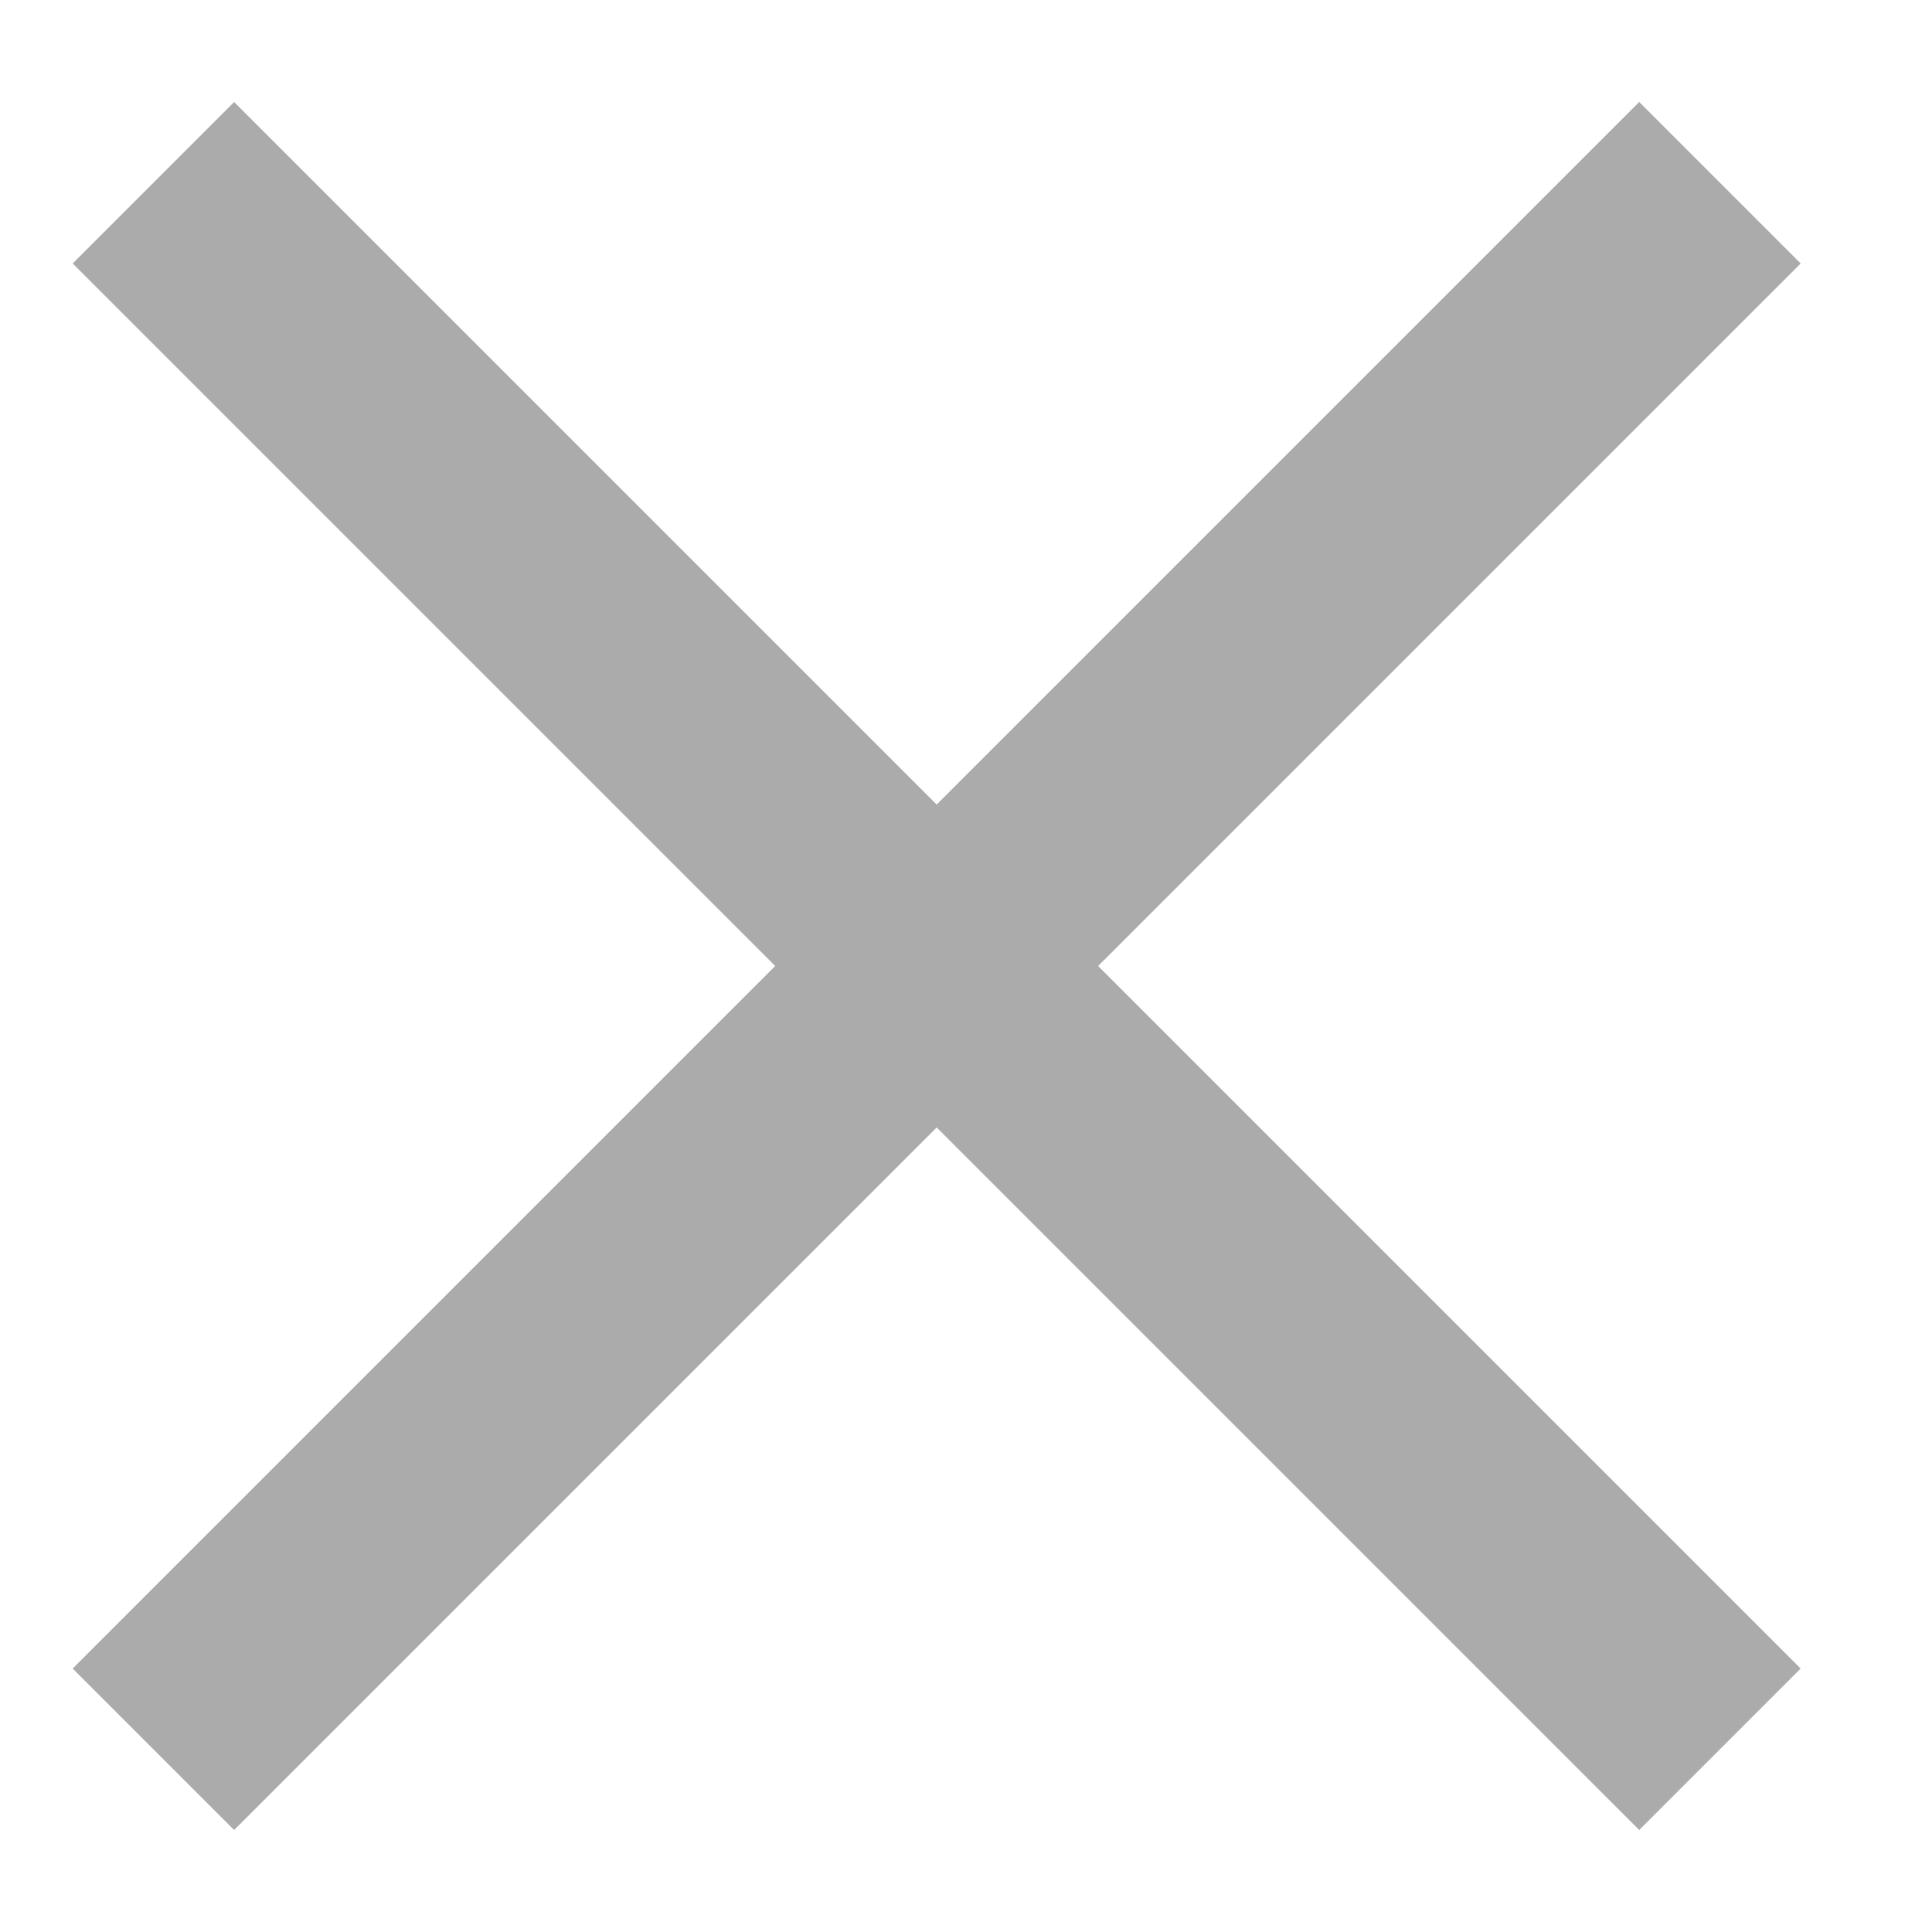
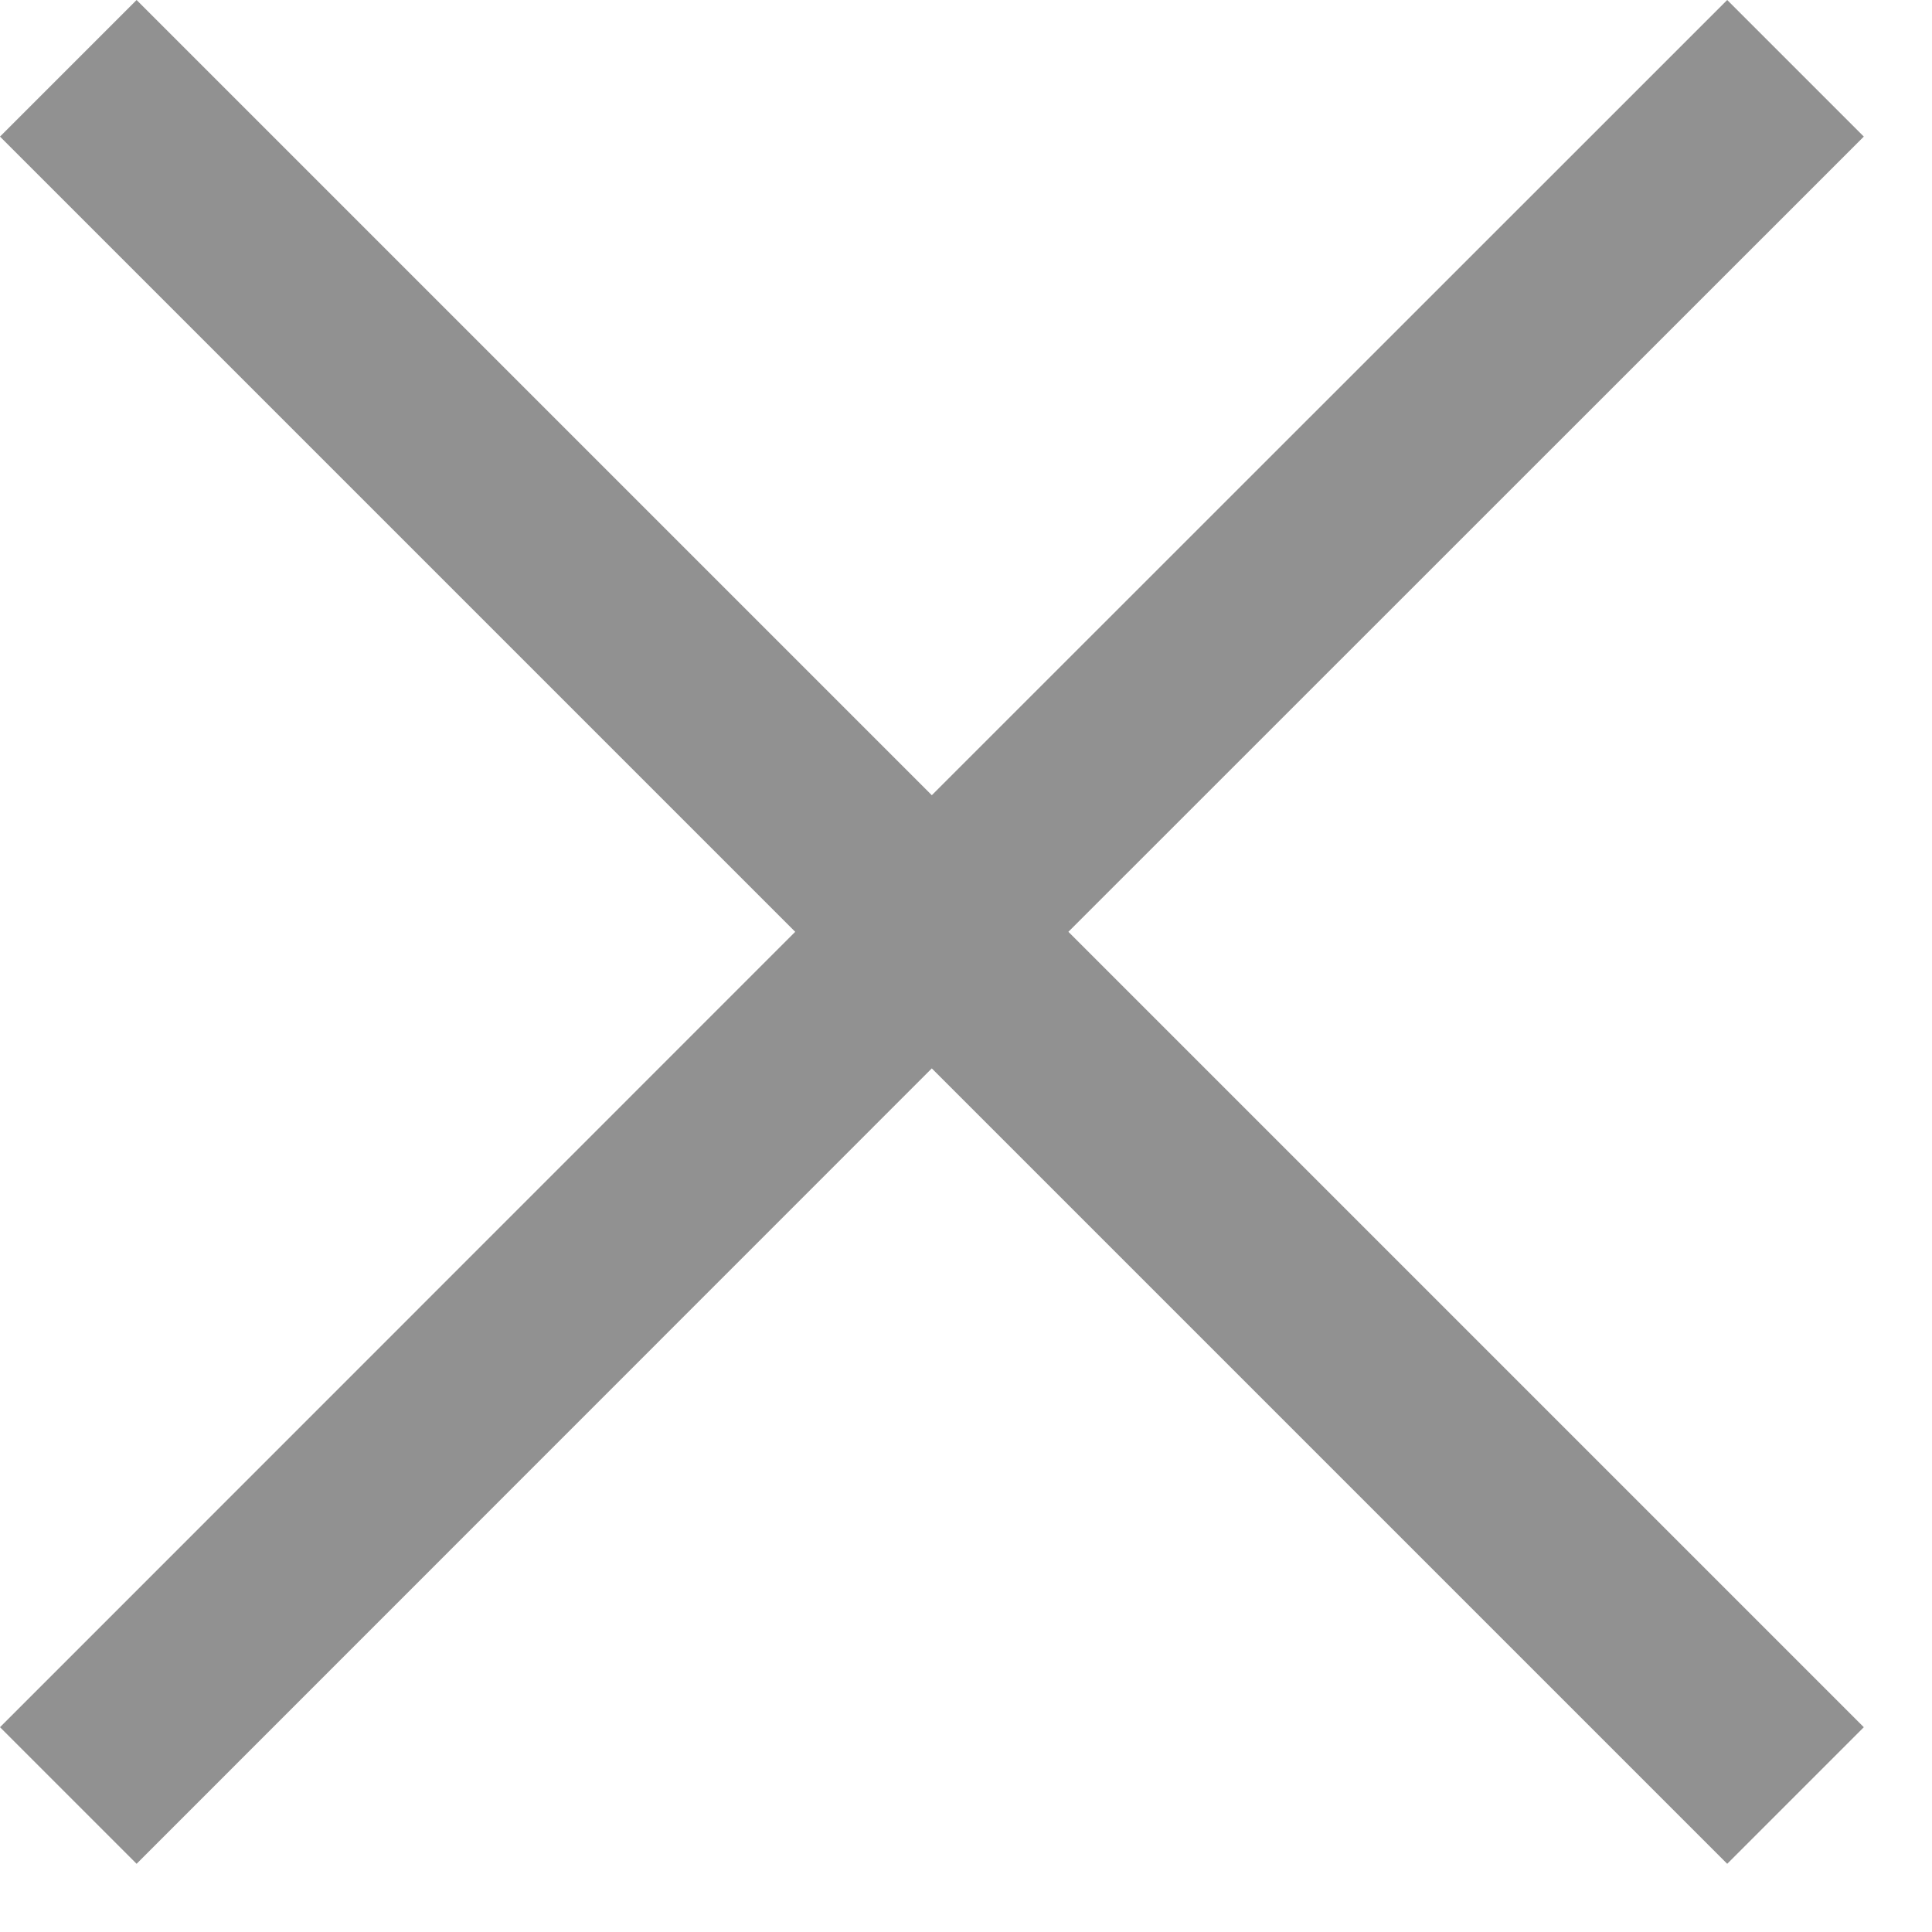
- <svg xmlns="http://www.w3.org/2000/svg" width="11" height="11" viewBox="0 0 11 11" fill="none">
-   <g id="Group">
-     <path id="Vector" d="M9.333 1.5L1.333 9.5" stroke="#ABABAB" stroke-width="1.3" stroke-linecap="square" stroke-linejoin="round" />
-     <path id="Vector_2" d="M1.333 1.5L9.333 9.5" stroke="#ABABAB" stroke-width="1.3" stroke-linecap="square" stroke-linejoin="round" />
-   </g>
+ <svg xmlns="http://www.w3.org/2000/svg" width="10" height="10" viewBox="0 0 10 10" fill="none">
+   <path d="M9.647 0.707L5.53 4.823L9.647 8.94L8.94 9.647L4.823 5.53L0.707 9.647L0 8.94L4.116 4.823L0 0.707L0.707 0L4.823 4.116L8.94 0L9.647 0.707Z" fill="#919191" />
</svg>
